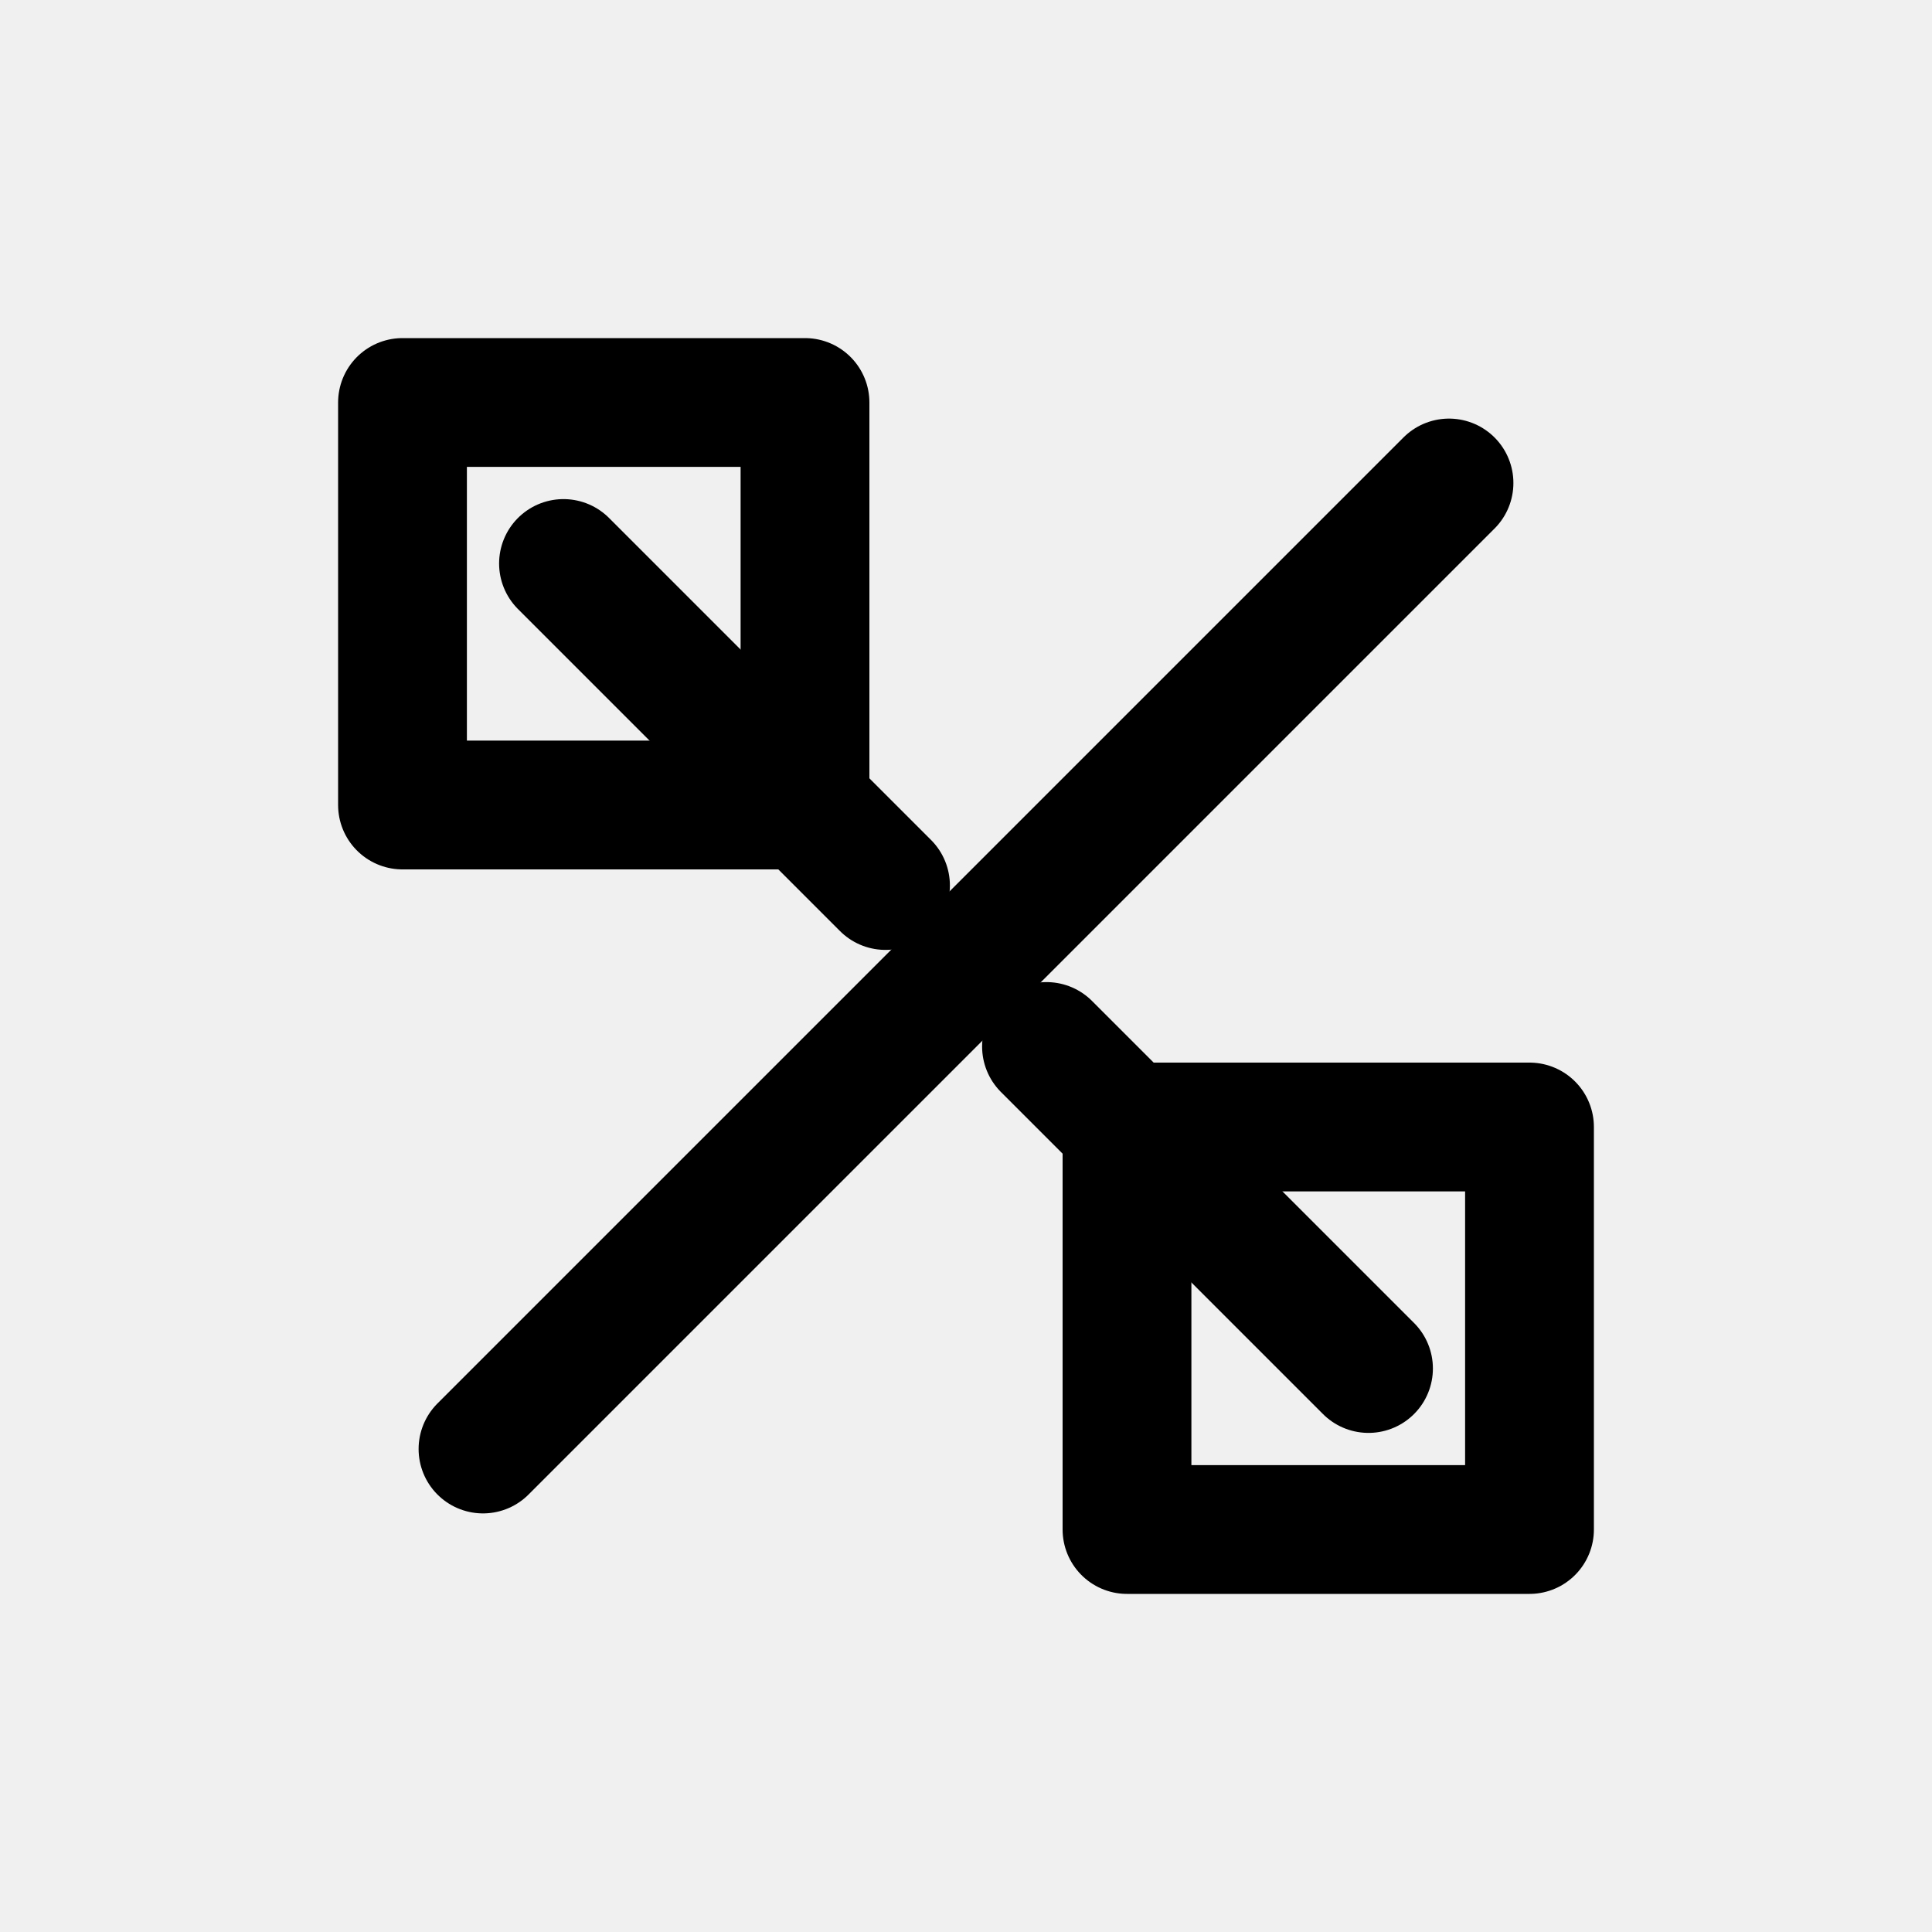
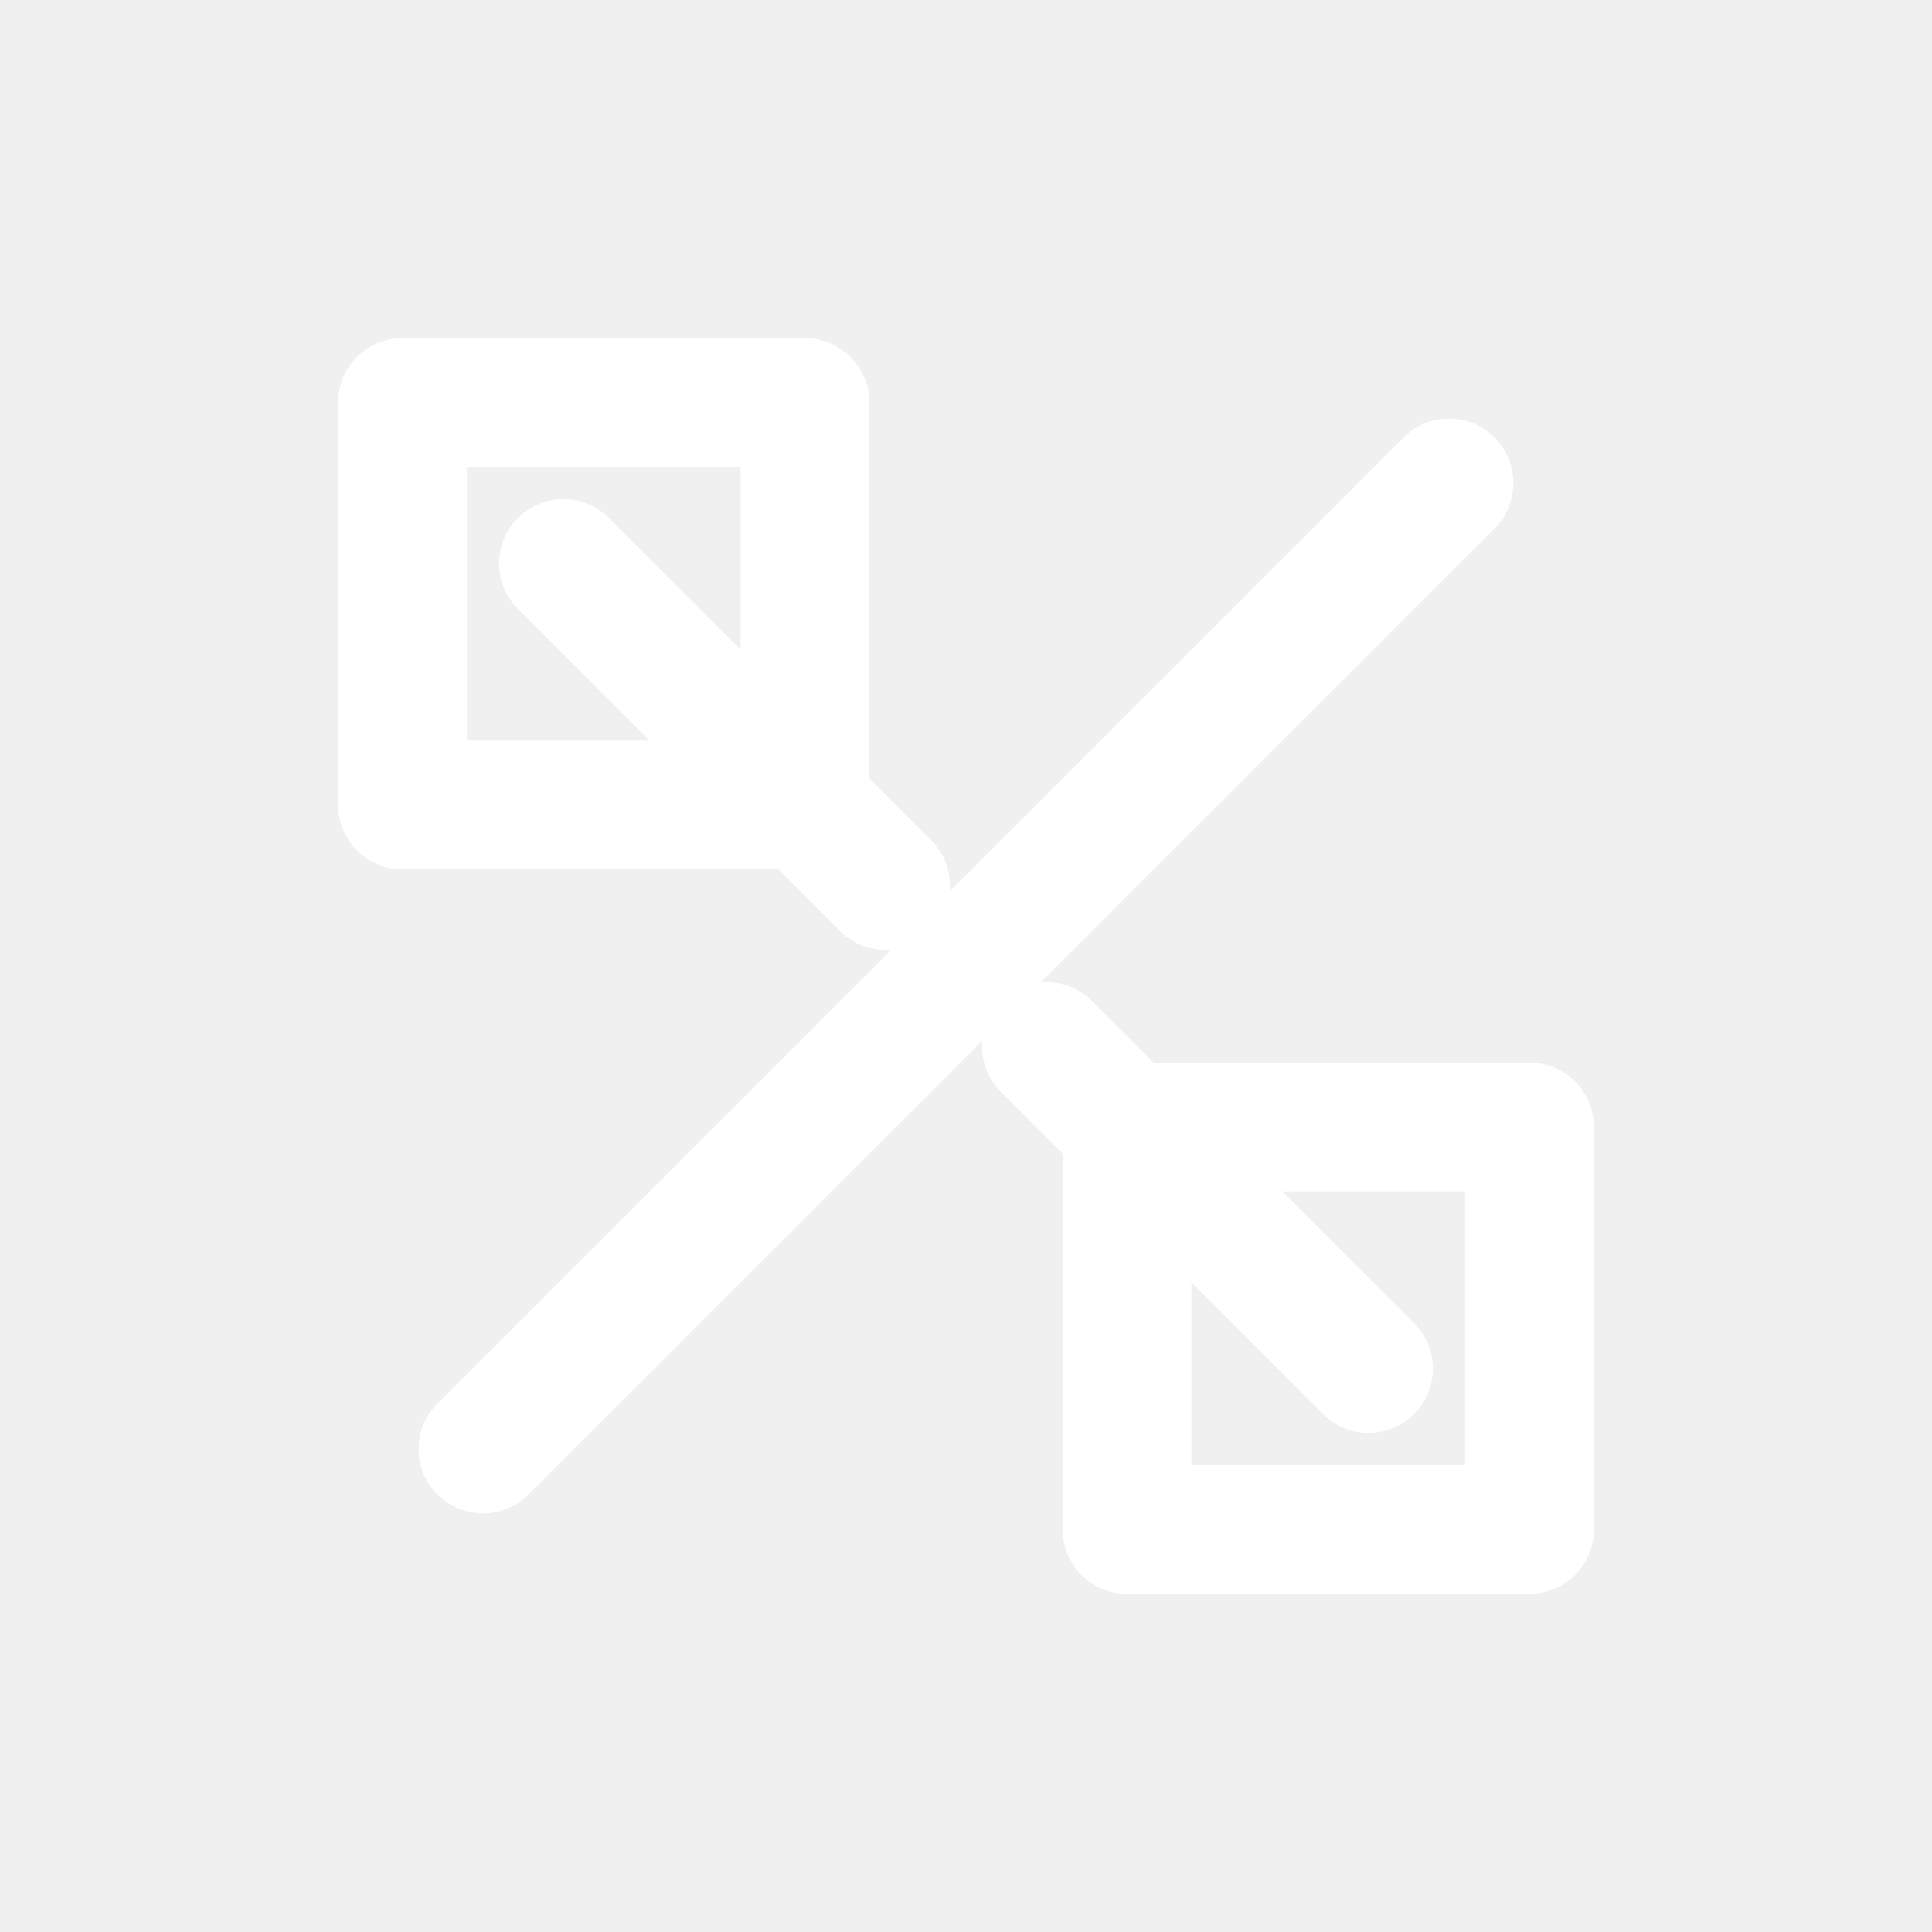
- <svg xmlns="http://www.w3.org/2000/svg" viewBox="0 0 24 24" fill="none" stroke="currentColor" stroke-width="1.6" stroke-linecap="round" stroke-linejoin="round">
+ <svg xmlns="http://www.w3.org/2000/svg" viewBox="0 0 24 24" fill="none" stroke="#ffffff" stroke-width="1.6" stroke-linecap="round" stroke-linejoin="round">
  <path d="M6 18 18 6" />
  <path d="m7 7 4 4M13 13l4 4" />
  <path d="M5 5h5v5H5zM14 14h5v5h-5z" />
</svg>
